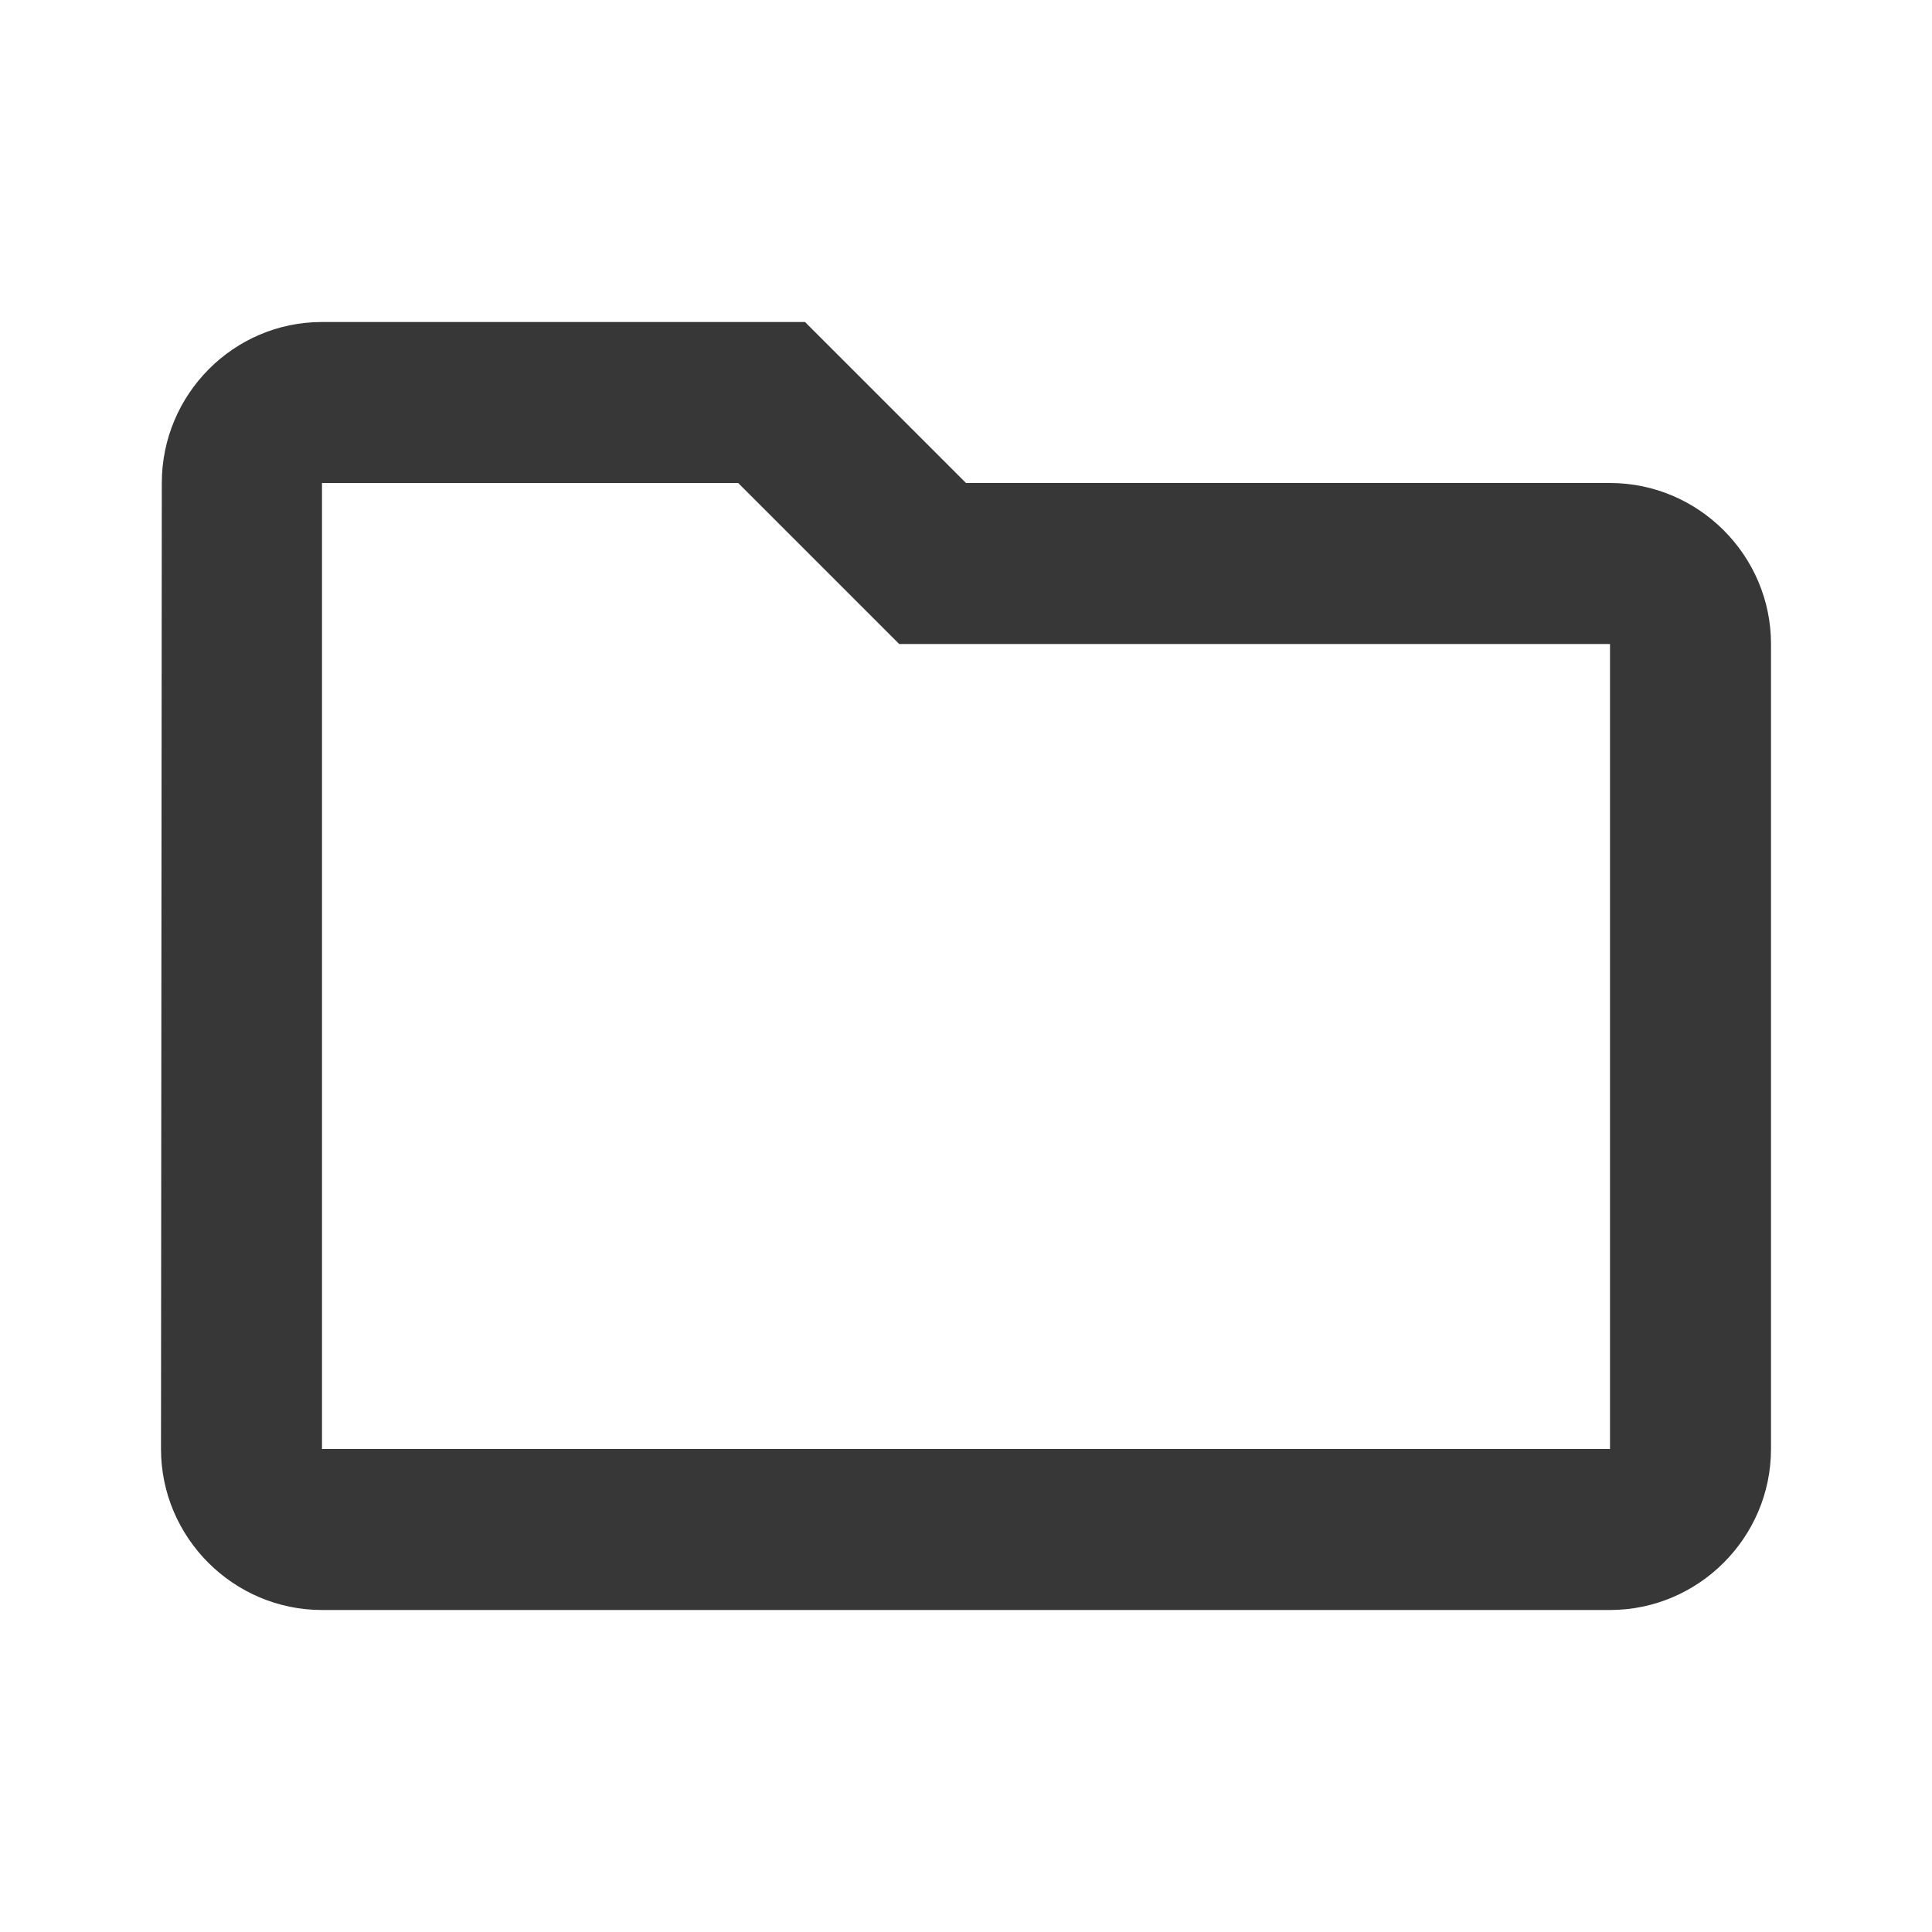
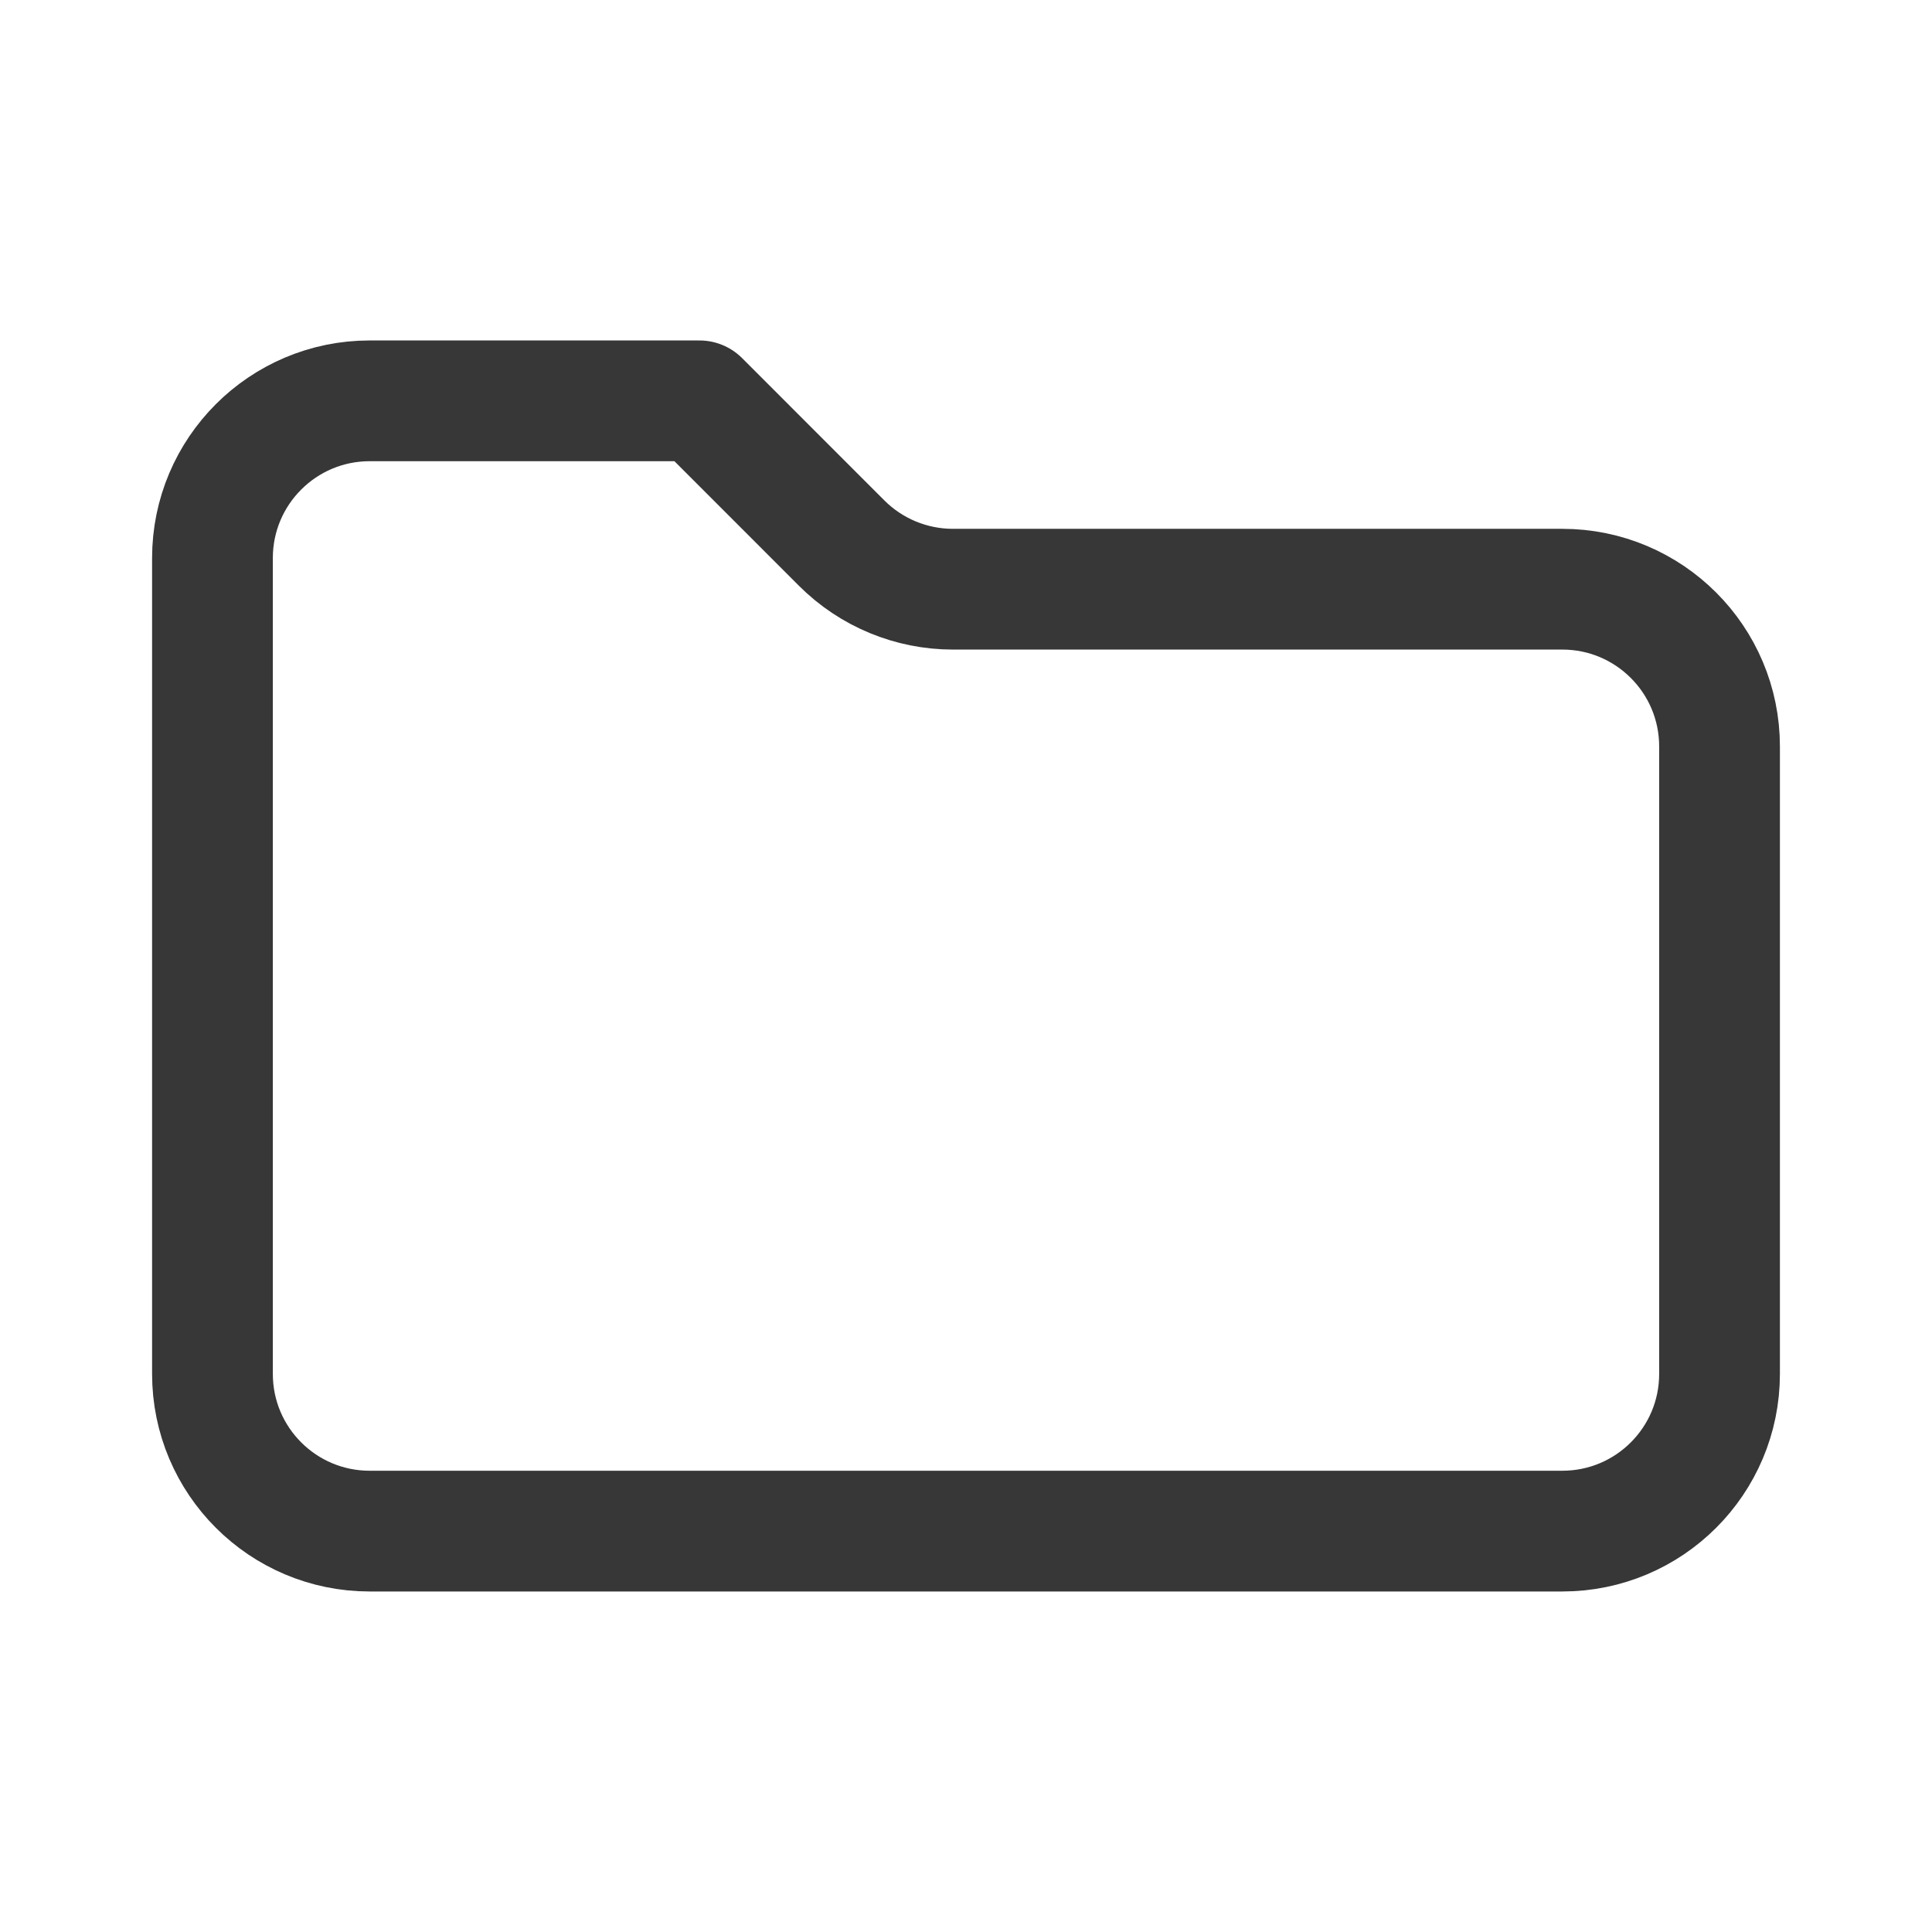
- <svg xmlns="http://www.w3.org/2000/svg" width="24" height="24" viewBox="0 0 24 24" fill="none">
-   <path d="M9.17 6L11.17 8H20V18H4V6H9.17ZM10 4H4C2.9 4 2.01 4.9 2.01 6L2 18C2 19.1 2.9 20 4 20H20C21.1 20 22 19.1 22 18V8C22 6.9 21.1 6 20 6H12L10 4Z" fill="#373737" />
+ <svg xmlns="http://www.w3.org/2000/svg" width="32" height="32" viewBox="-2 -5.12 32 32" fill="none">
+   <g id="Content_STROKE">
+     <path id="Vector" d="M11.942 3.877L9.585 1.519H4.123C2.685 1.519 1.519 2.685 1.519 4.123V17.636C1.519 19.075 2.685 20.24 4.123 20.24H23.877C25.315 20.24 26.481 19.075 26.481 17.636V7.244C26.481 5.805 25.315 4.639 23.877 4.639H13.784C13.093 4.639 12.431 4.365 11.942 3.877Z" stroke="#373737" stroke-width="2" stroke-linecap="round" stroke-linejoin="round" />
+   </g>
</svg>
